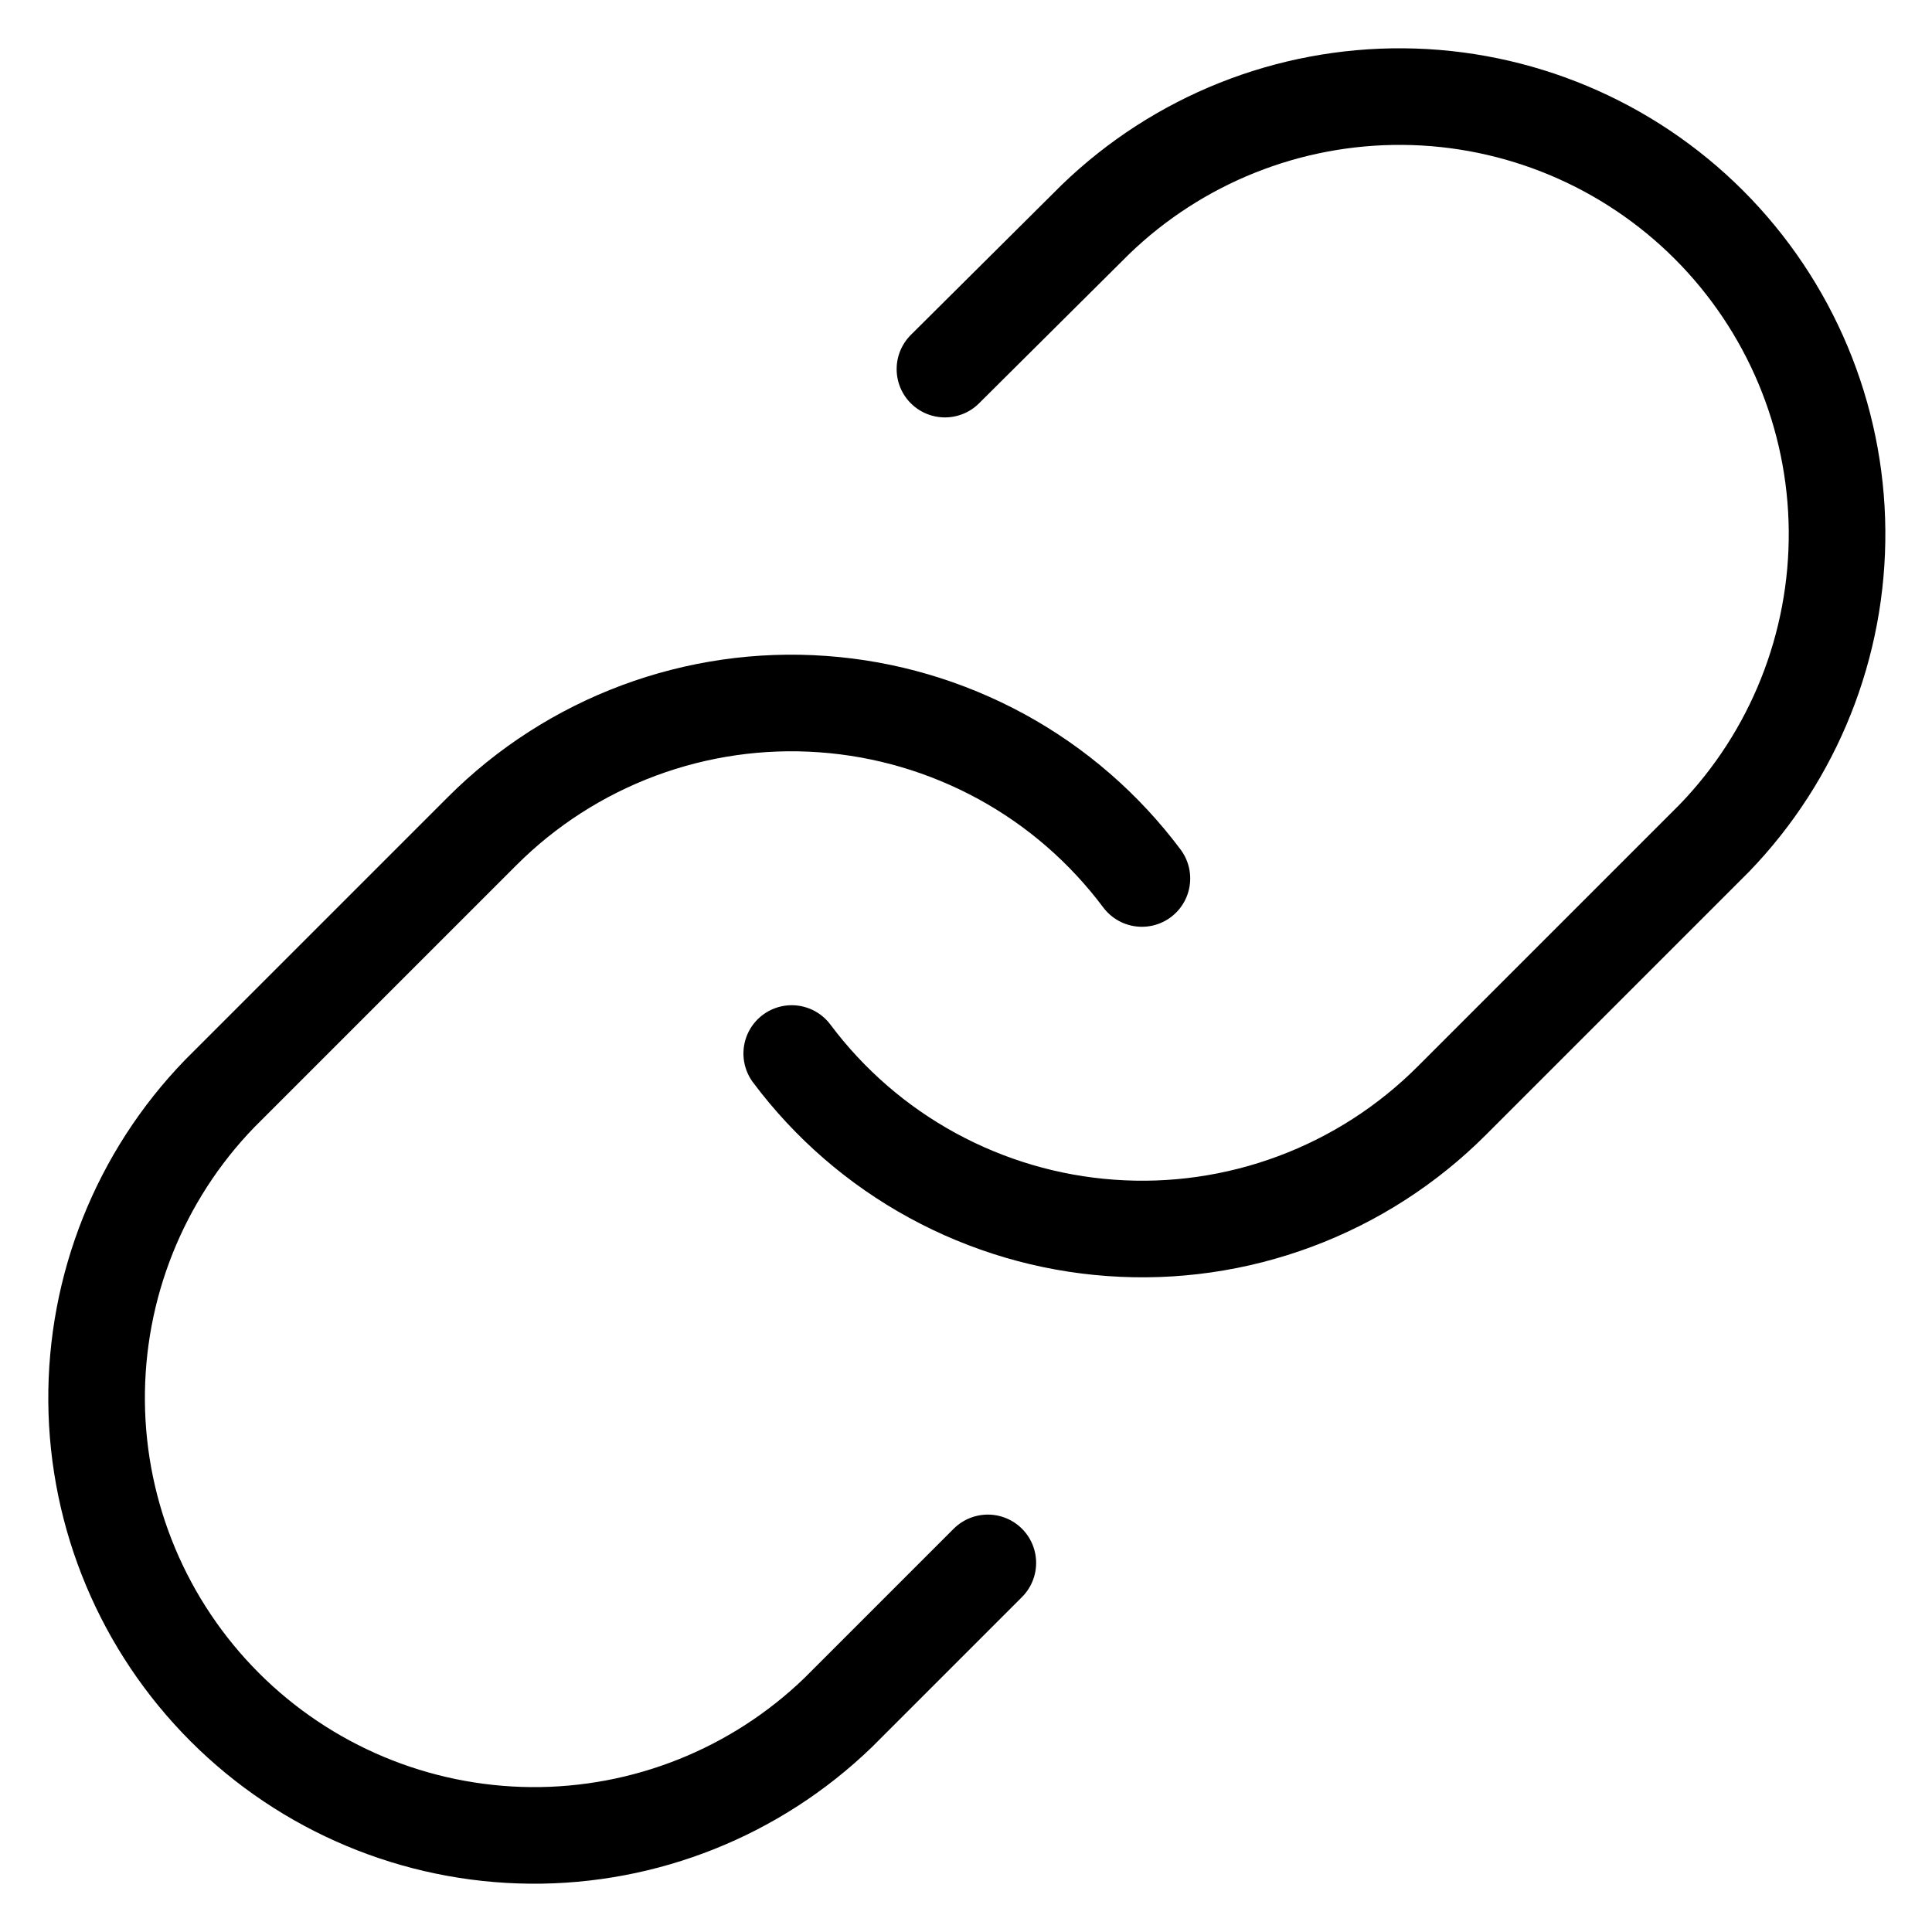
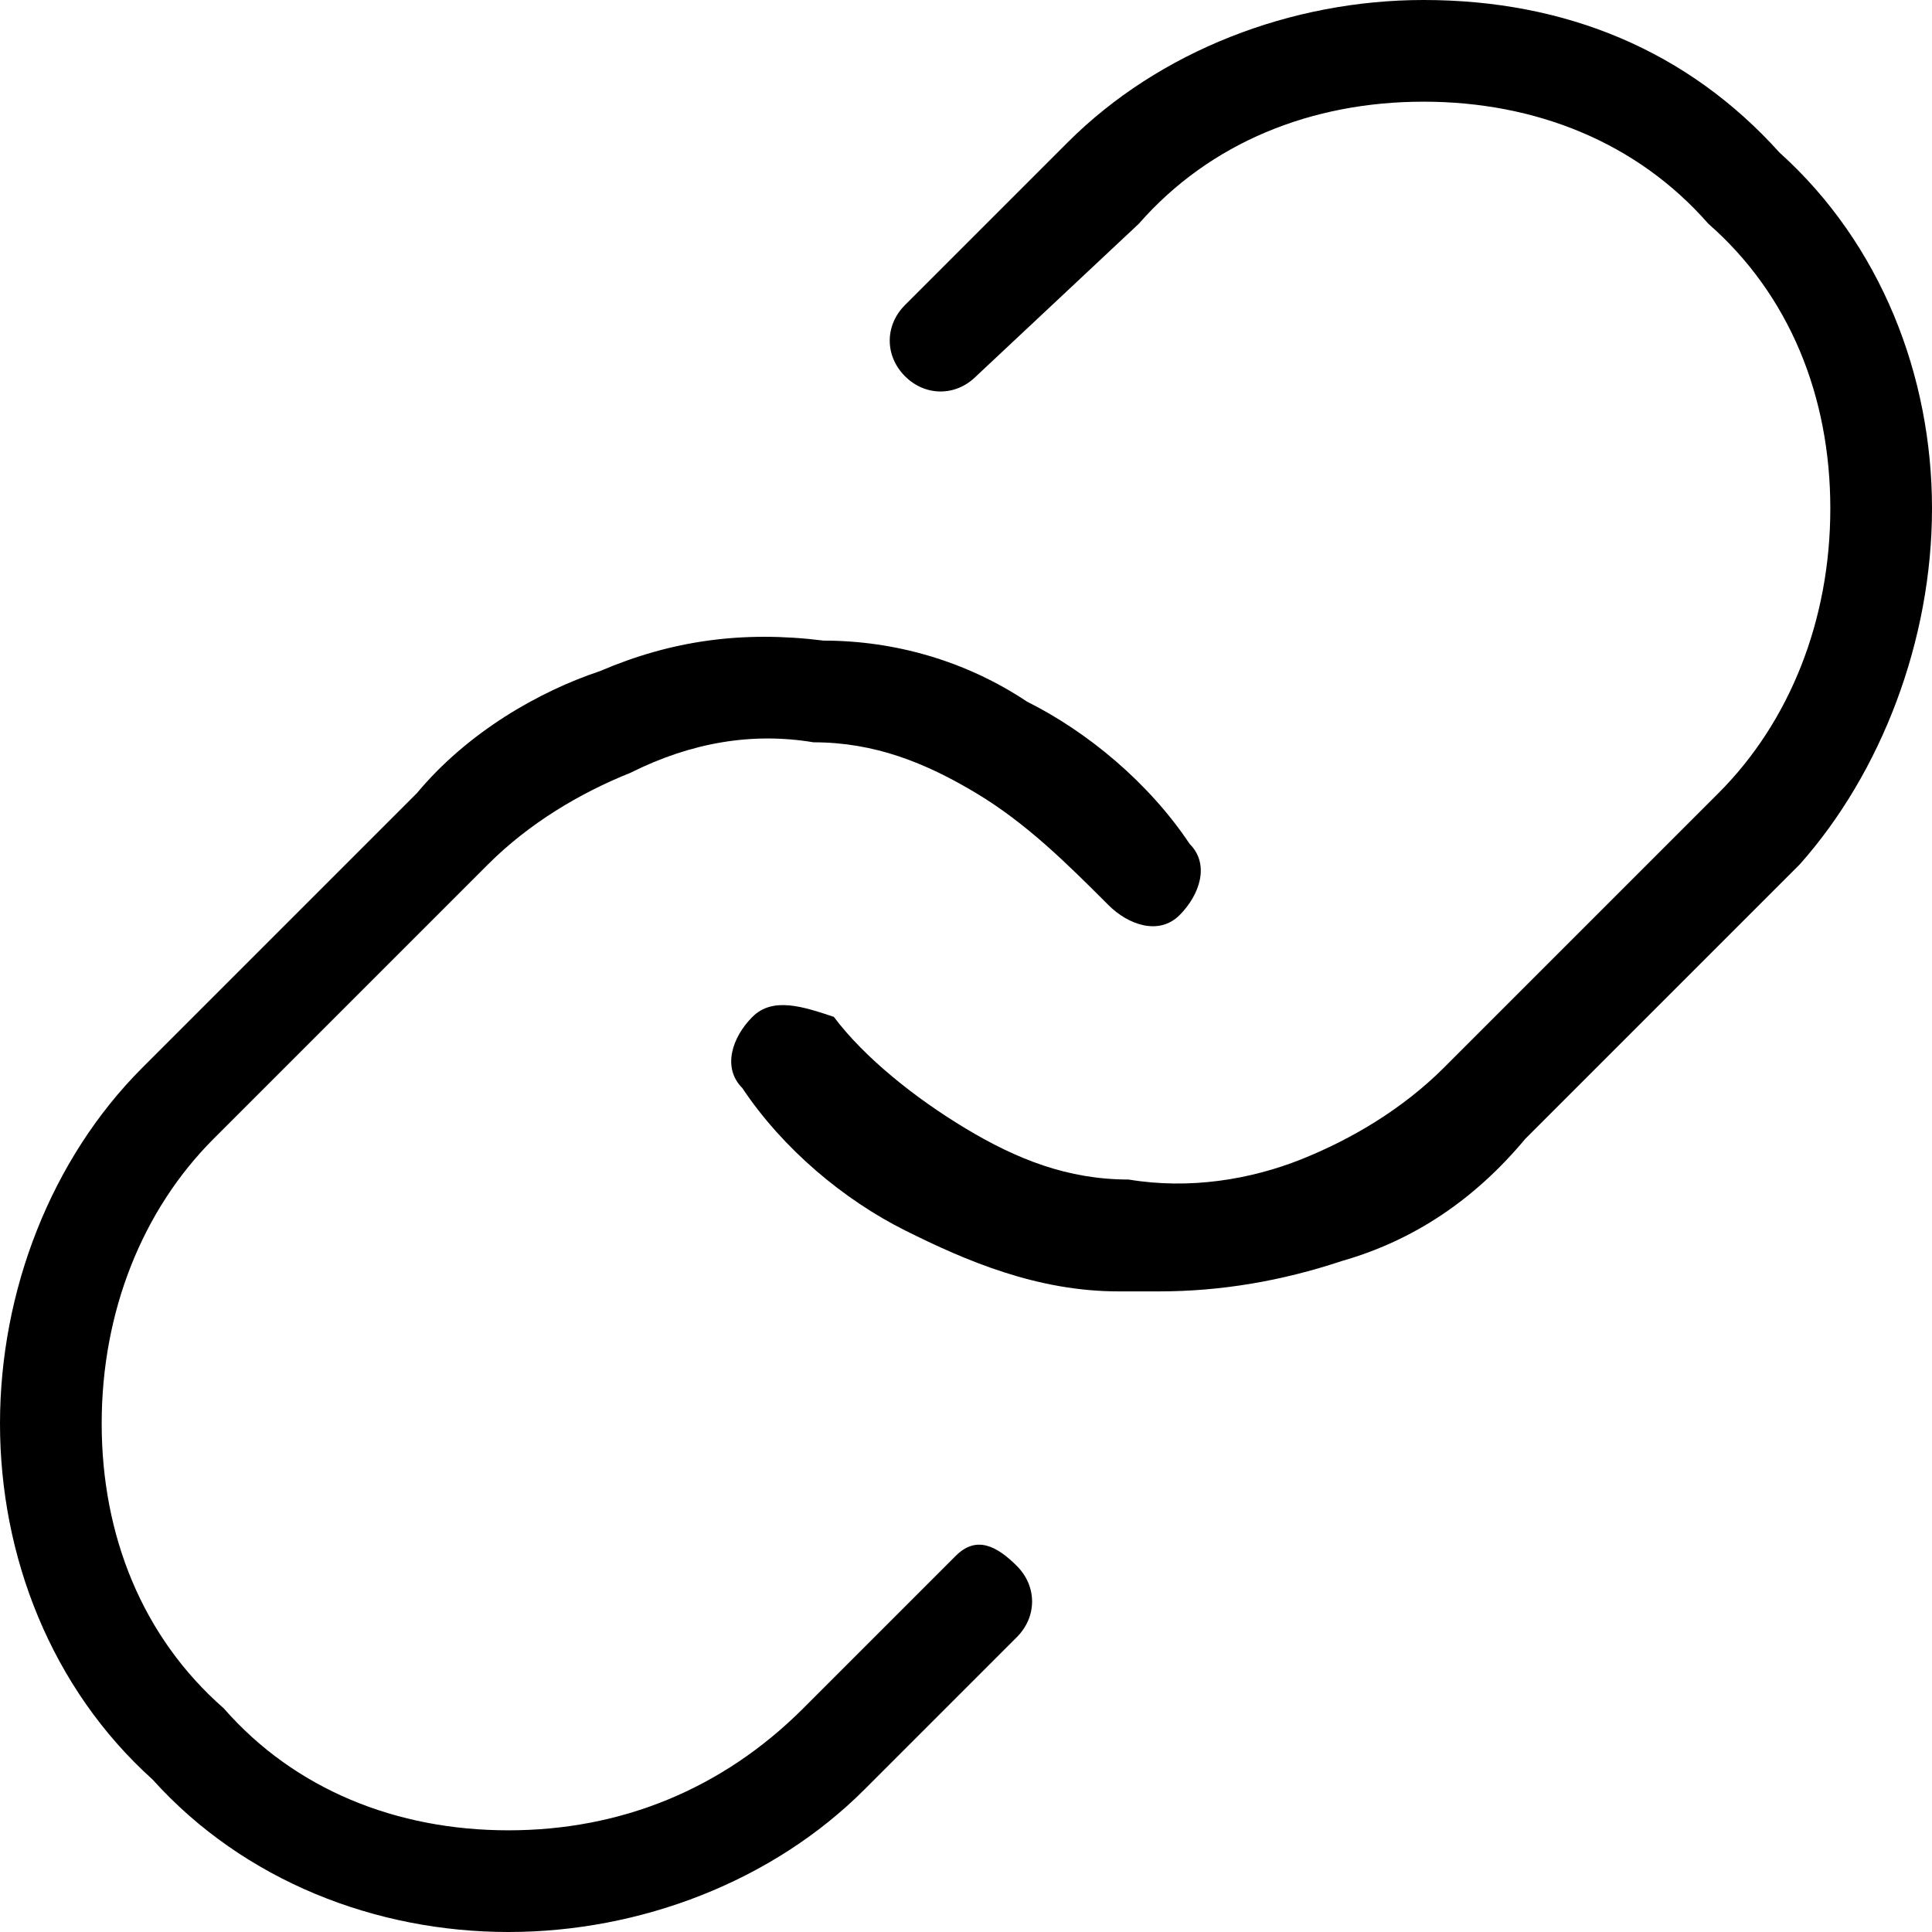
- <svg xmlns="http://www.w3.org/2000/svg" width="20" height="20" viewBox="0 0 20 20" fill="none">
-   <path d="M8.196 10.906C8.585 11.426 9.082 11.857 9.652 12.168C10.222 12.479 10.852 12.665 11.5 12.711C12.148 12.758 12.799 12.664 13.407 12.437C14.016 12.21 14.568 11.855 15.028 11.395L17.746 8.677C18.571 7.823 19.027 6.679 19.017 5.491C19.007 4.303 18.53 3.167 17.691 2.327C16.851 1.487 15.714 1.01 14.527 1C13.339 0.99 12.195 1.446 11.34 2.272L9.782 3.821" stroke="black" stroke-linecap="round" stroke-linejoin="round" />
-   <path d="M11.821 9.094C11.432 8.574 10.936 8.143 10.366 7.832C9.795 7.521 9.165 7.335 8.517 7.289C7.869 7.242 7.219 7.336 6.61 7.563C6.002 7.79 5.449 8.145 4.99 8.605L2.272 11.323C1.446 12.177 0.99 13.322 1 14.509C1.01 15.697 1.487 16.833 2.327 17.673C3.167 18.513 4.303 18.989 5.491 19C6.679 19.01 7.823 18.553 8.677 17.728L10.226 16.179" stroke="black" stroke-linecap="round" stroke-linejoin="round" />
+ <svg xmlns="http://www.w3.org/2000/svg" version="1.1" id="Слой_1" x="0px" y="0px" viewBox="0 0 19 19" style="enable-background:new 0 0 19 19;" xml:space="preserve">
+   <g>
+     <path d="M17.5,1.5C16.6,0.5,15.4,0,14,0c-1.3,0-2.6,0.5-3.5,1.4L8.9,3c-0.2,0.2-0.2,0.5,0,0.7c0.2,0.2,0.5,0.2,0.7,0l1.6-1.5   C11.9,1.4,12.9,1,14,1c0,0,0,0,0,0c1.1,0,2.1,0.4,2.8,1.2C17.6,2.9,18,3.9,18,5c0,1.1-0.4,2.1-1.1,2.8l-2.7,2.7   c-0.4,0.4-0.9,0.7-1.4,0.9c-0.5,0.2-1.1,0.3-1.7,0.2c-0.6,0-1.1-0.2-1.6-0.5c-0.5-0.3-1-0.7-1.3-1.1C7.9,9.9,7.6,9.8,7.4,10   c-0.2,0.2-0.3,0.5-0.1,0.7c0.4,0.6,1,1.1,1.6,1.4c0.6,0.3,1.3,0.6,2.1,0.6c0.1,0,0.2,0,0.4,0c0.6,0,1.2-0.1,1.8-0.3   c0.7-0.2,1.3-0.6,1.8-1.2l2.7-2.7C18.5,7.6,19,6.3,19,5C19,3.7,18.5,2.4,17.5,1.5z" />
+     <path d="M9.4,15.3l-1.5,1.5C7.1,17.6,6.1,18,5,18c-1.1,0-2.1-0.4-2.8-1.2C1.4,16.1,1,15.1,1,14c0-1.1,0.4-2.1,1.1-2.8l2.7-2.7   c0.4-0.4,0.9-0.7,1.4-0.9C6.8,7.3,7.4,7.2,8,7.3c0.6,0,1.1,0.2,1.6,0.5c0.5,0.3,0.9,0.7,1.3,1.1c0.2,0.2,0.5,0.3,0.7,0.1   c0.2-0.2,0.3-0.5,0.1-0.7c-0.4-0.6-1-1.1-1.6-1.4C9.5,6.5,8.8,6.3,8.1,6.3C7.3,6.2,6.6,6.3,5.9,6.6C5.3,6.8,4.6,7.2,4.1,7.8   l-2.7,2.7C0.5,11.4,0,12.7,0,14c0,1.3,0.5,2.6,1.5,3.5C2.4,18.5,3.7,19,5,19c0,0,0,0,0,0c1.3,0,2.6-0.5,3.5-1.4l1.5-1.5   c0.2-0.2,0.2-0.5,0-0.7S9.6,15.1,9.4,15.3z" />
+   </g>
</svg>
